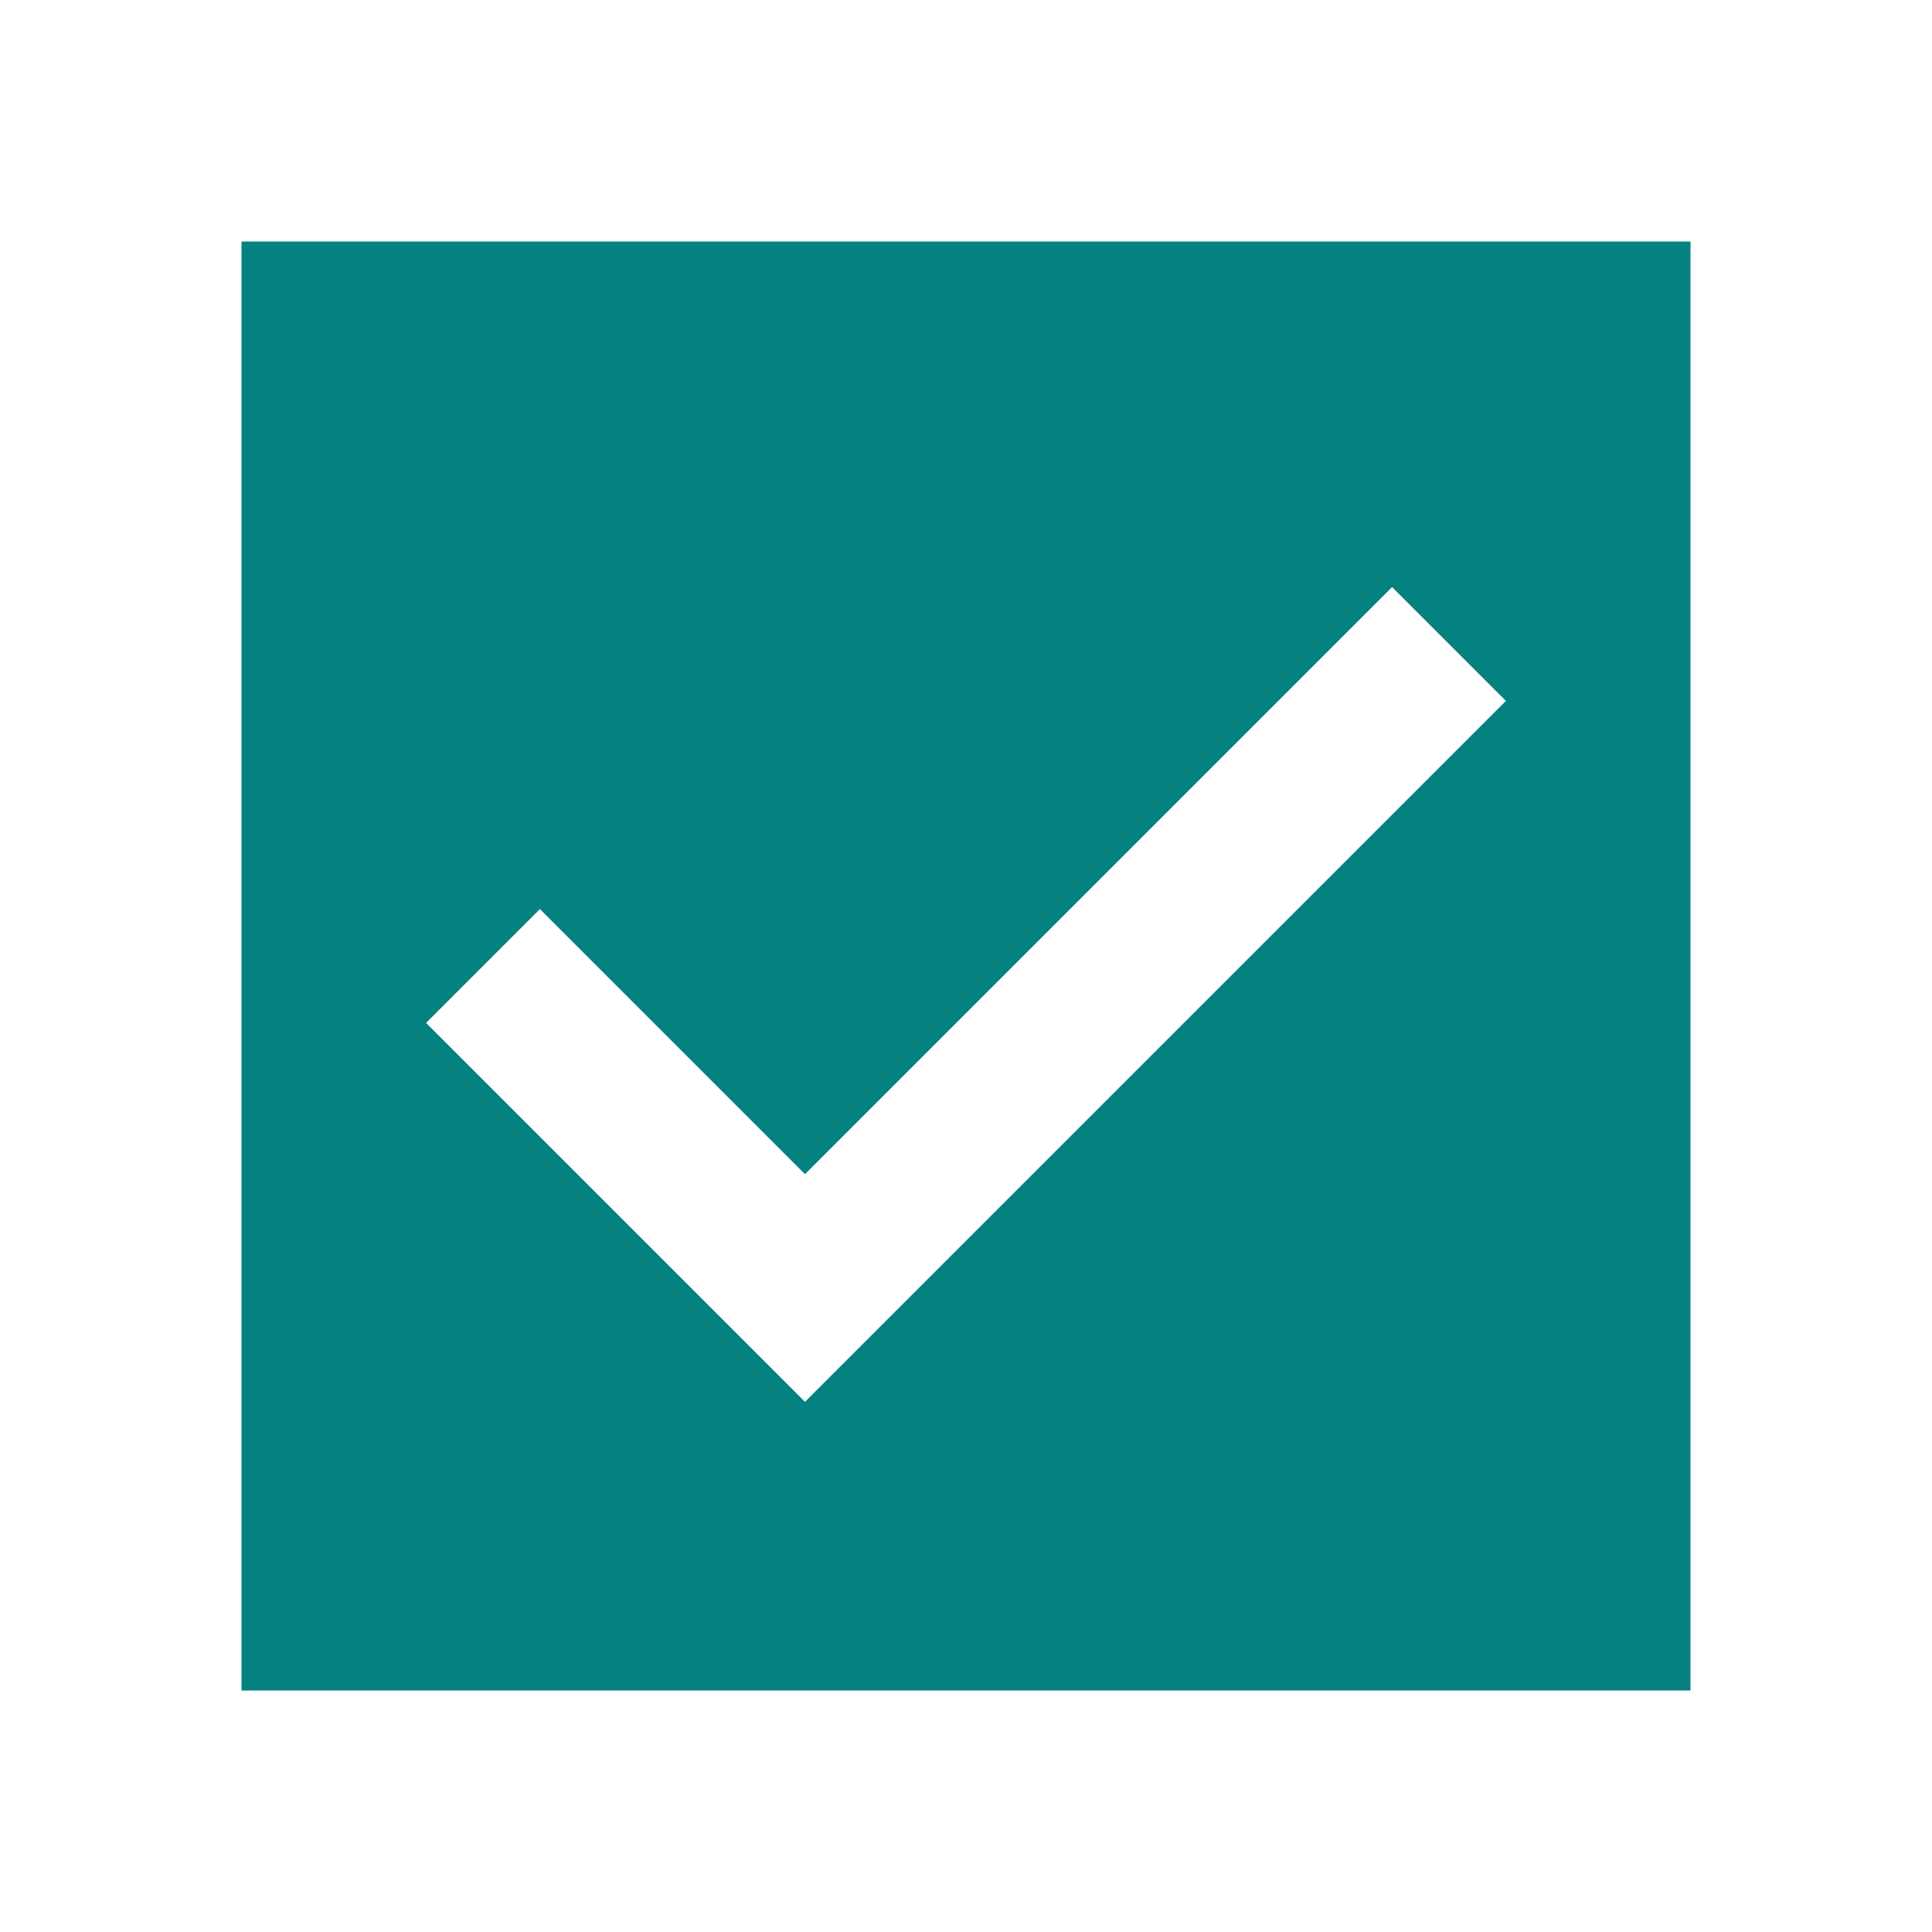
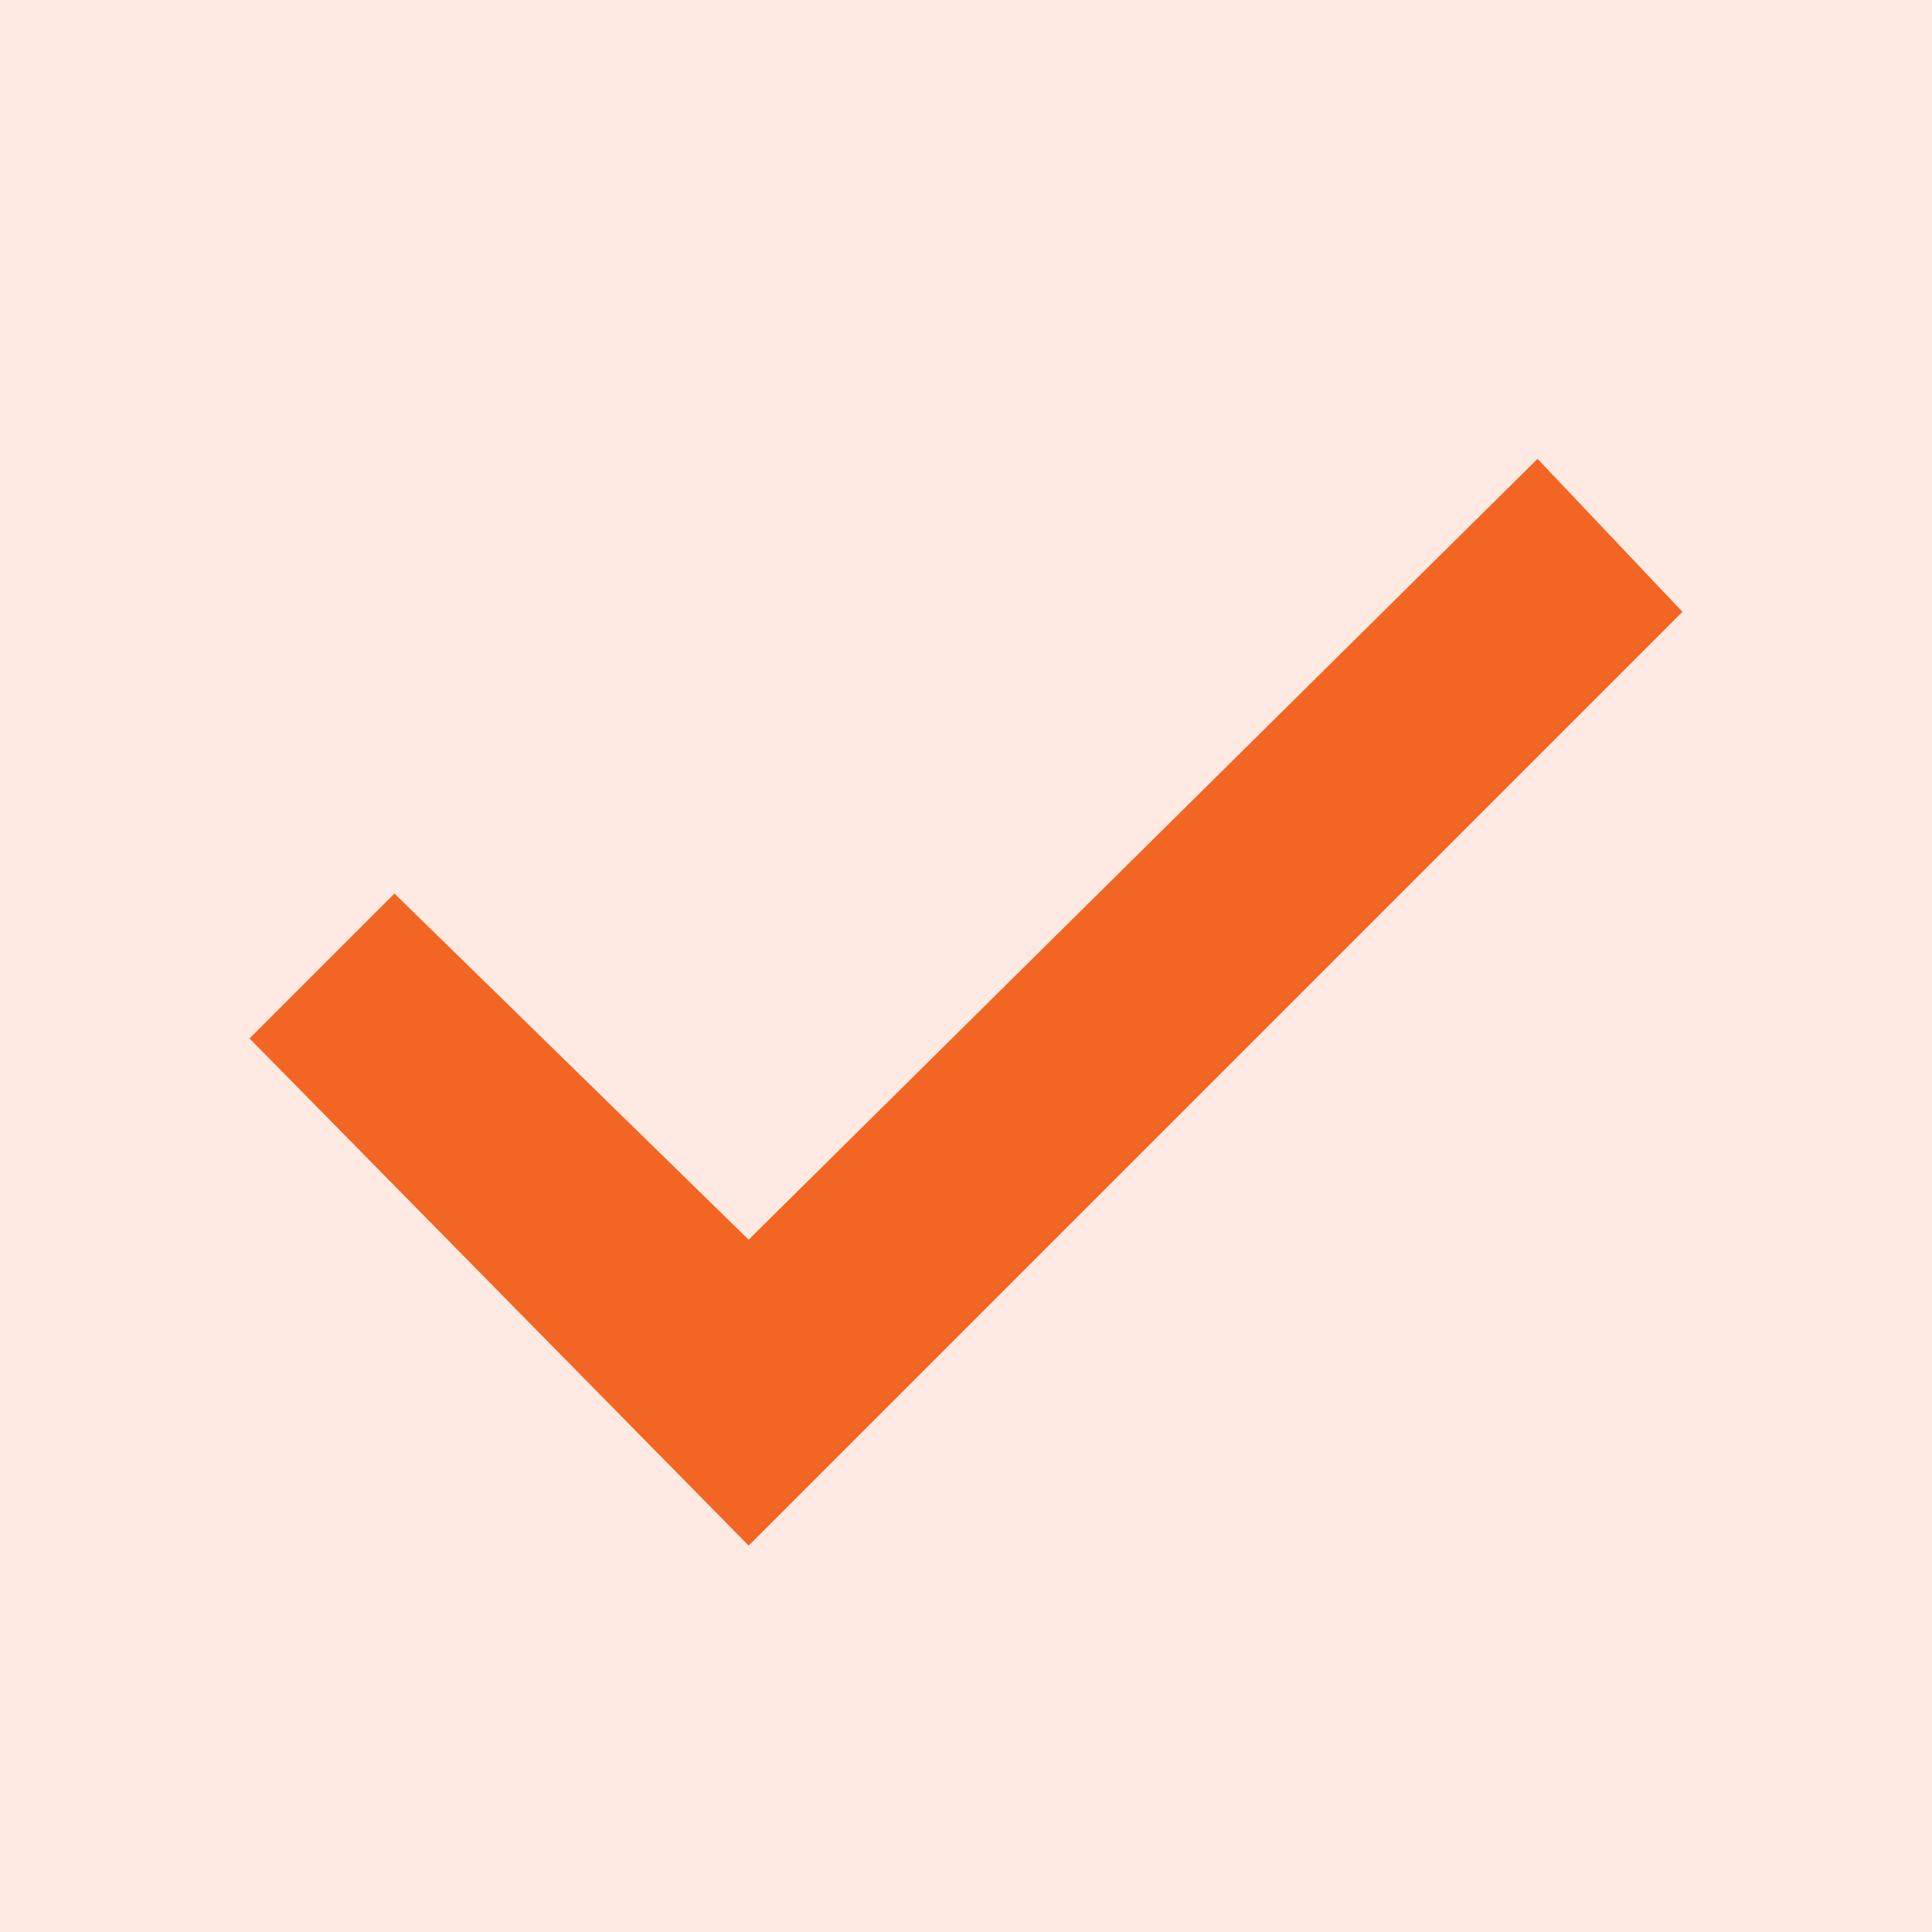
- <svg xmlns="http://www.w3.org/2000/svg" viewBox="0 0 24 24" fill="#058182">
-   <path d="M21,3H3v18h18V3z M10,17.414l-4.707-4.707l1.414-1.414L10,14.586l7.293-7.293l1.414,1.414L10,17.414z" fill="#058182" />
+ <svg xmlns="http://www.w3.org/2000/svg" version="1.1" id="Layer_1" x="0px" y="0px" viewBox="0 0 24 24" style="enable-background:new 0 0 24 24;" xml:space="preserve">
+   <style type="text/css">
+ 	.st0{fill:#FFEAE3;}
+ 	.st1{fill:#F26522;}
+ </style>
+   <rect class="st0" width="24" height="24" />
+   <polygon class="st1" points="9.3,19.2 3.1,12.9 4.9,11.1 9.3,15.4 19.1,5.7 20.9,7.6 " />
</svg>
